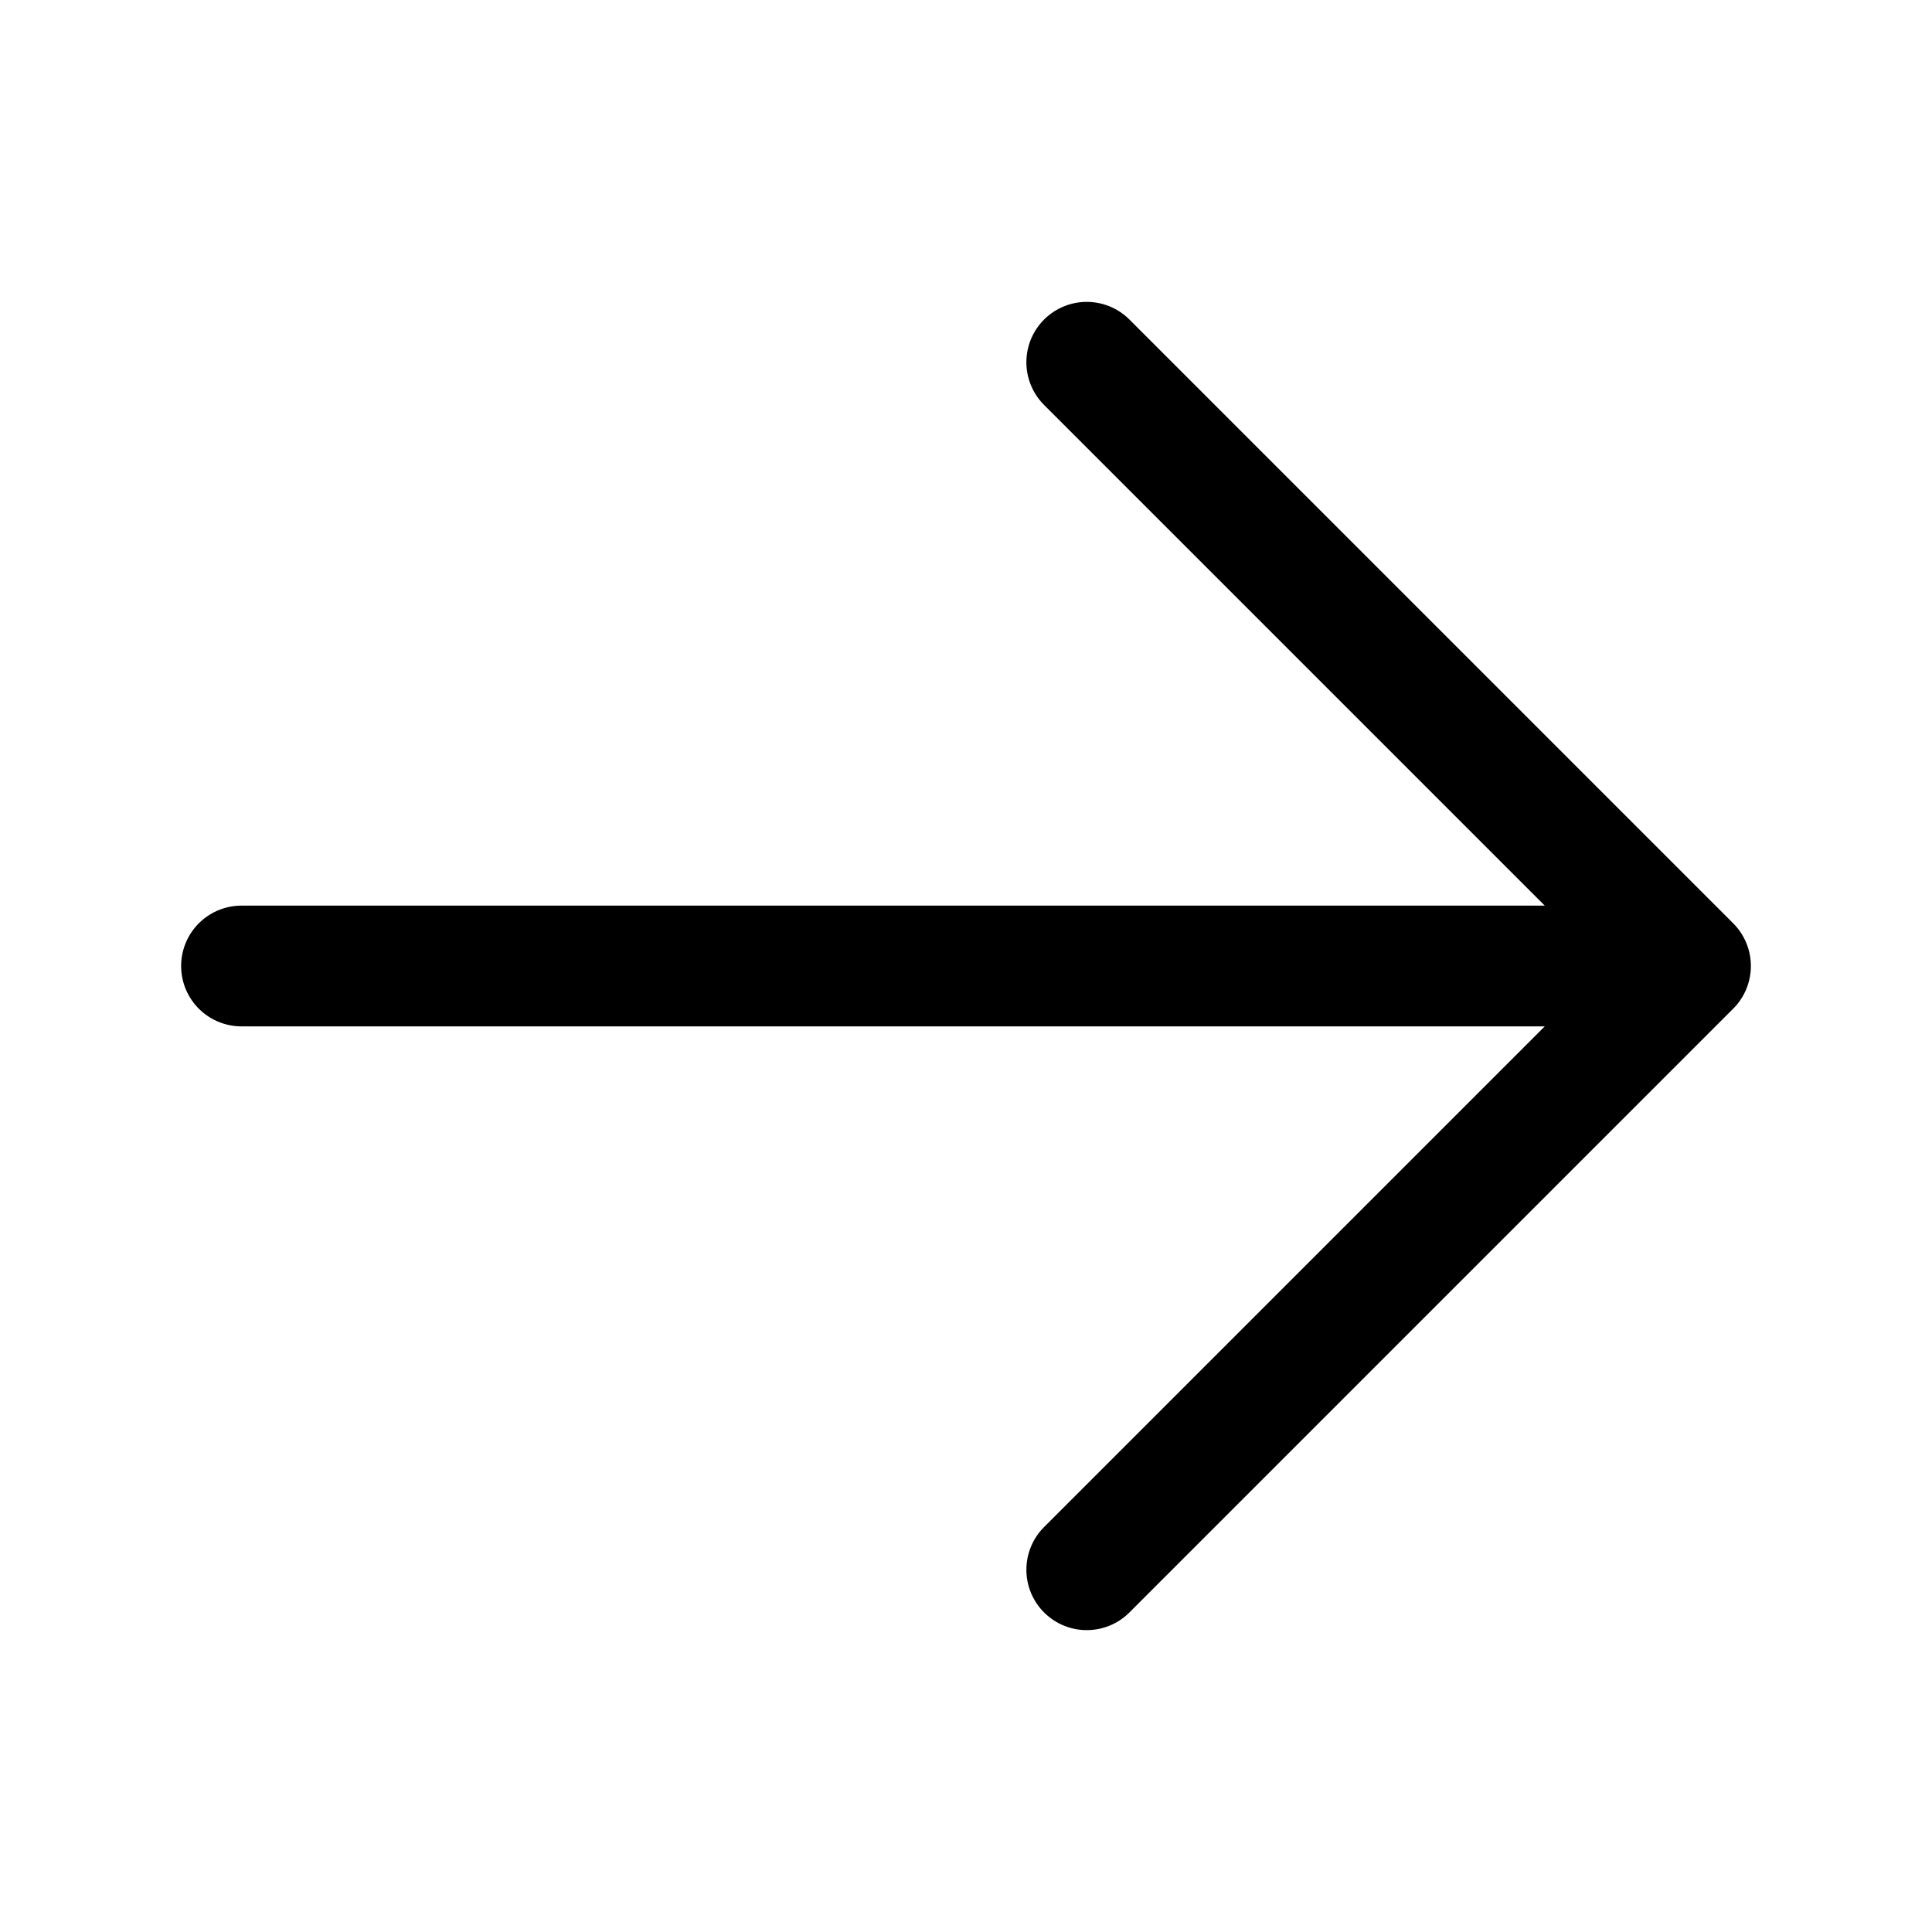
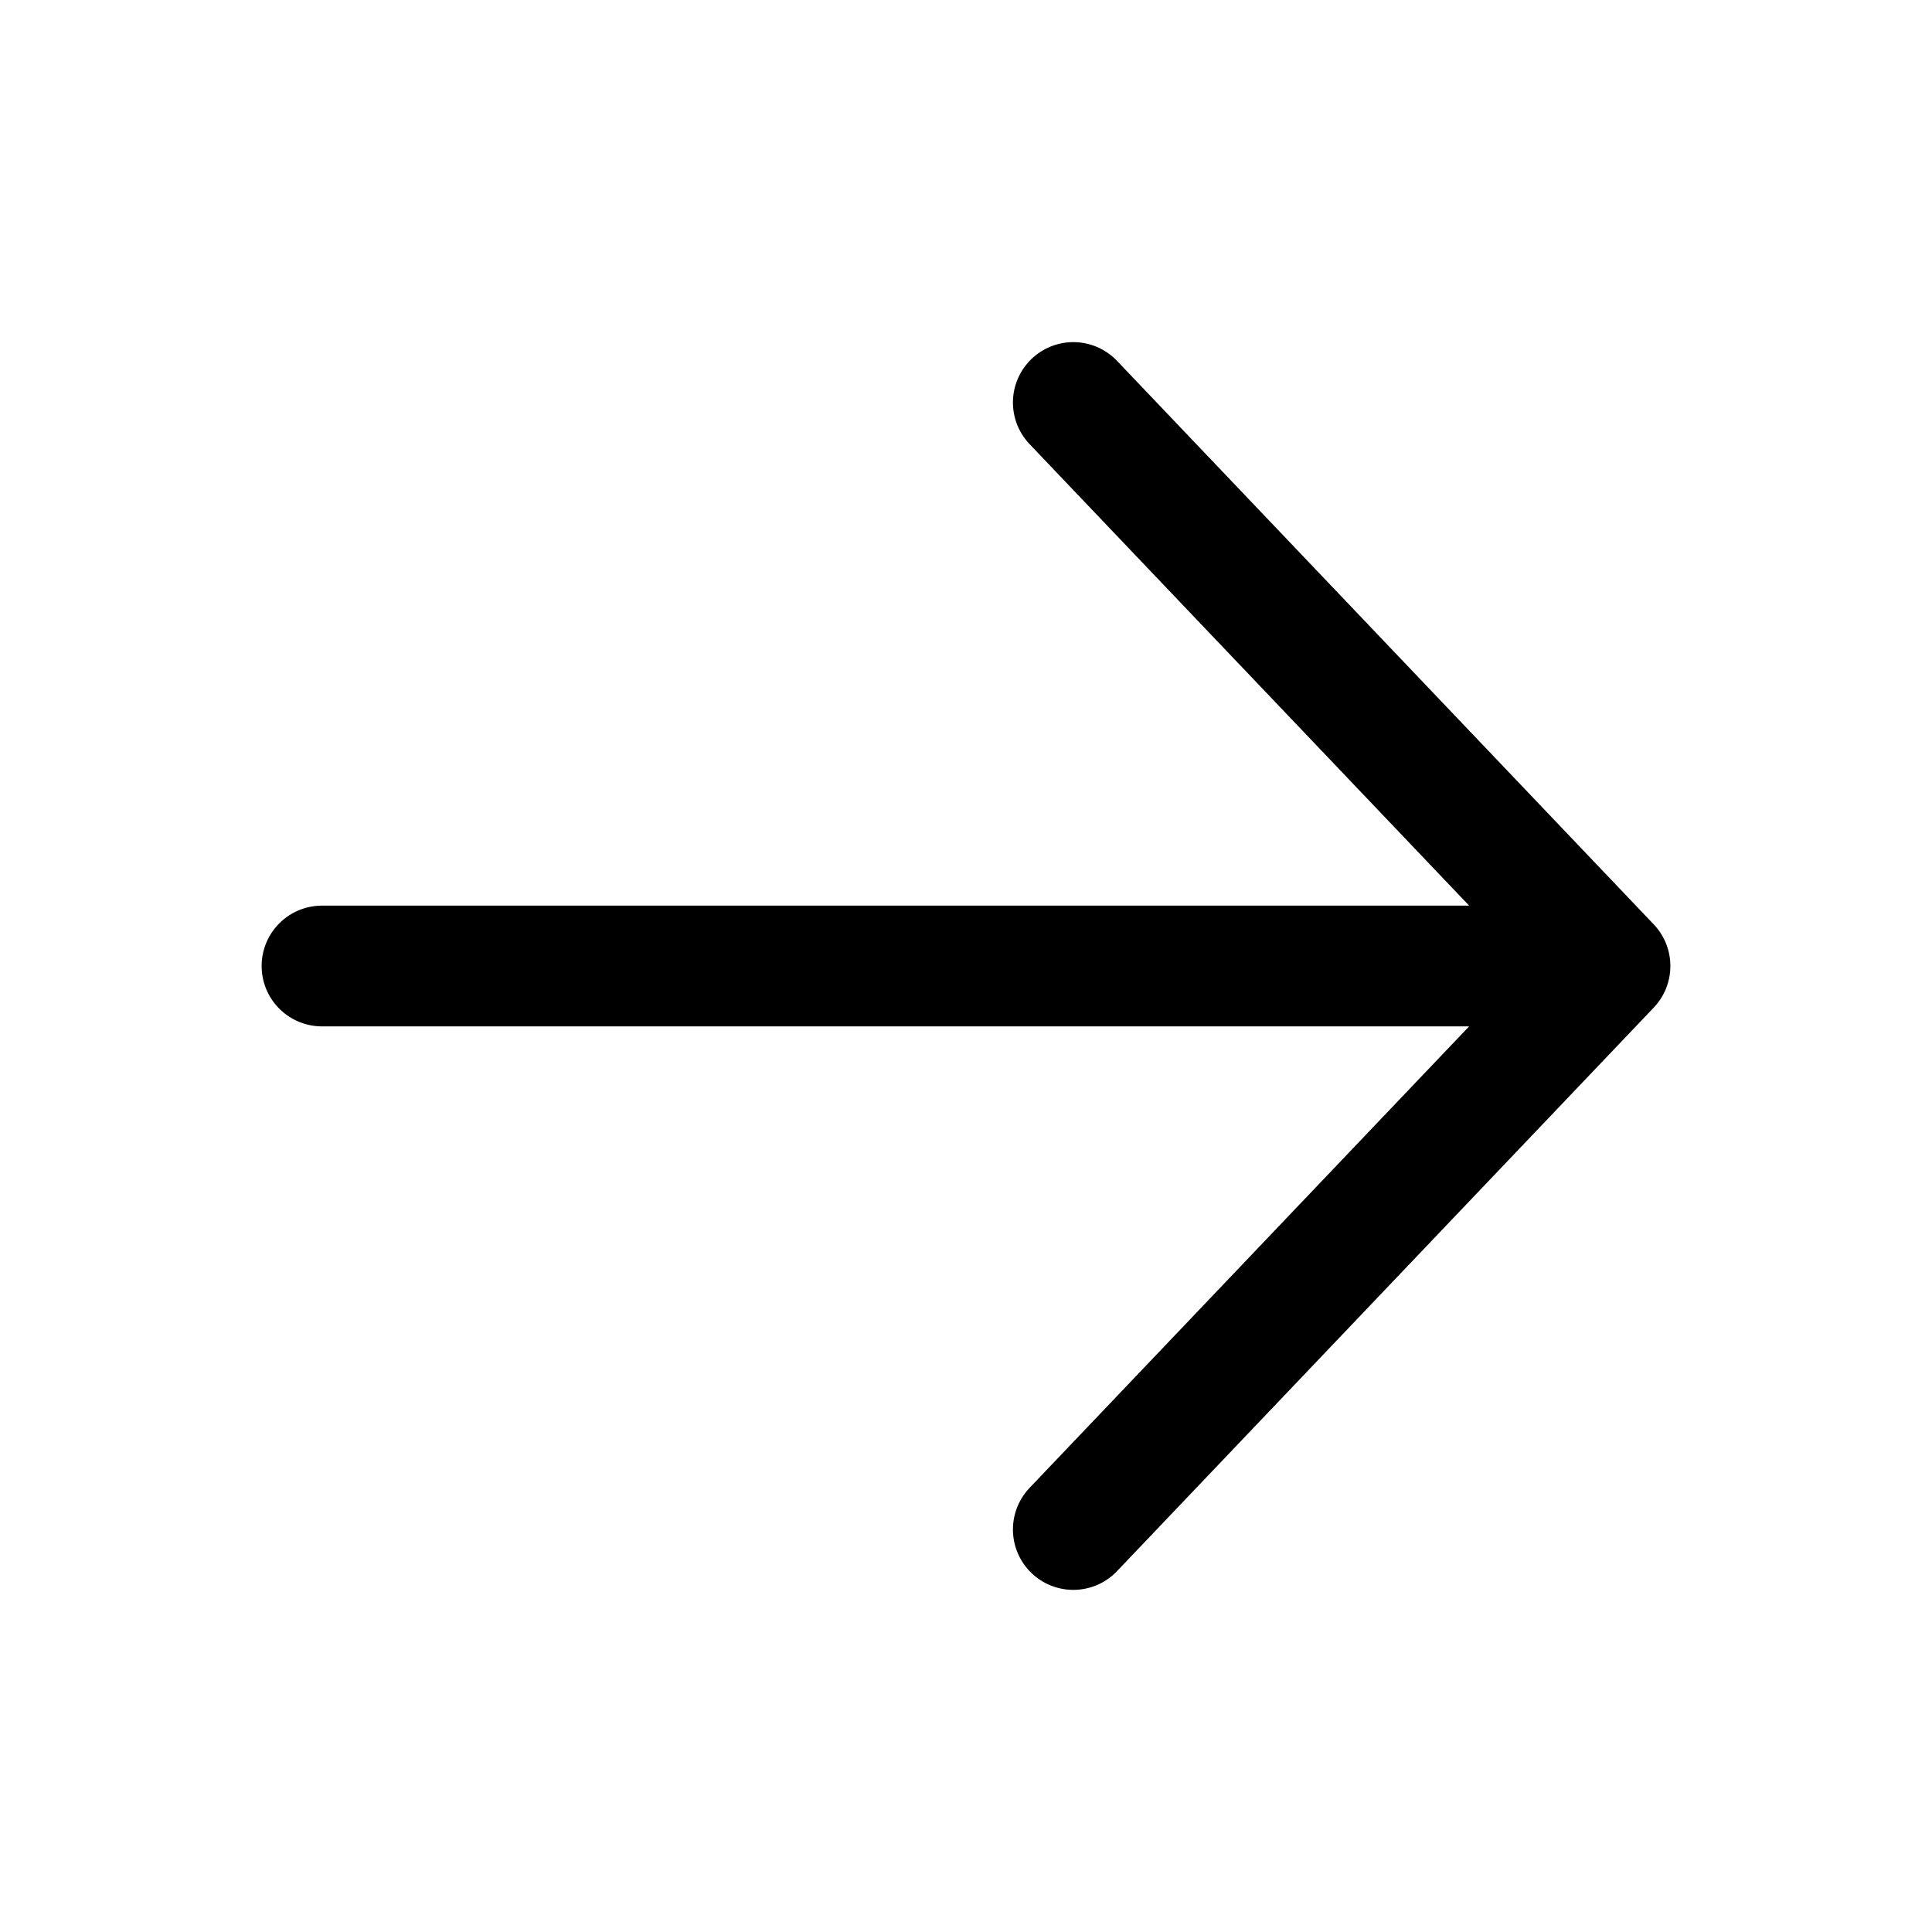
<svg xmlns="http://www.w3.org/2000/svg" fill="none" viewBox="0 0 24 24" stroke-width="1.5" stroke="currentColor" aria-hidden="true" data-slot="icon">
-   <path stroke-linecap="round" stroke-linejoin="round" d="M13.5 4.5 21 12m0 0-7.5 7.5M21 12H3" />
+   <path stroke-linecap="round" stroke-linejoin="round" d="M13.333 5 20 12m0 0-6.667 7M20 12H4" />
</svg>
